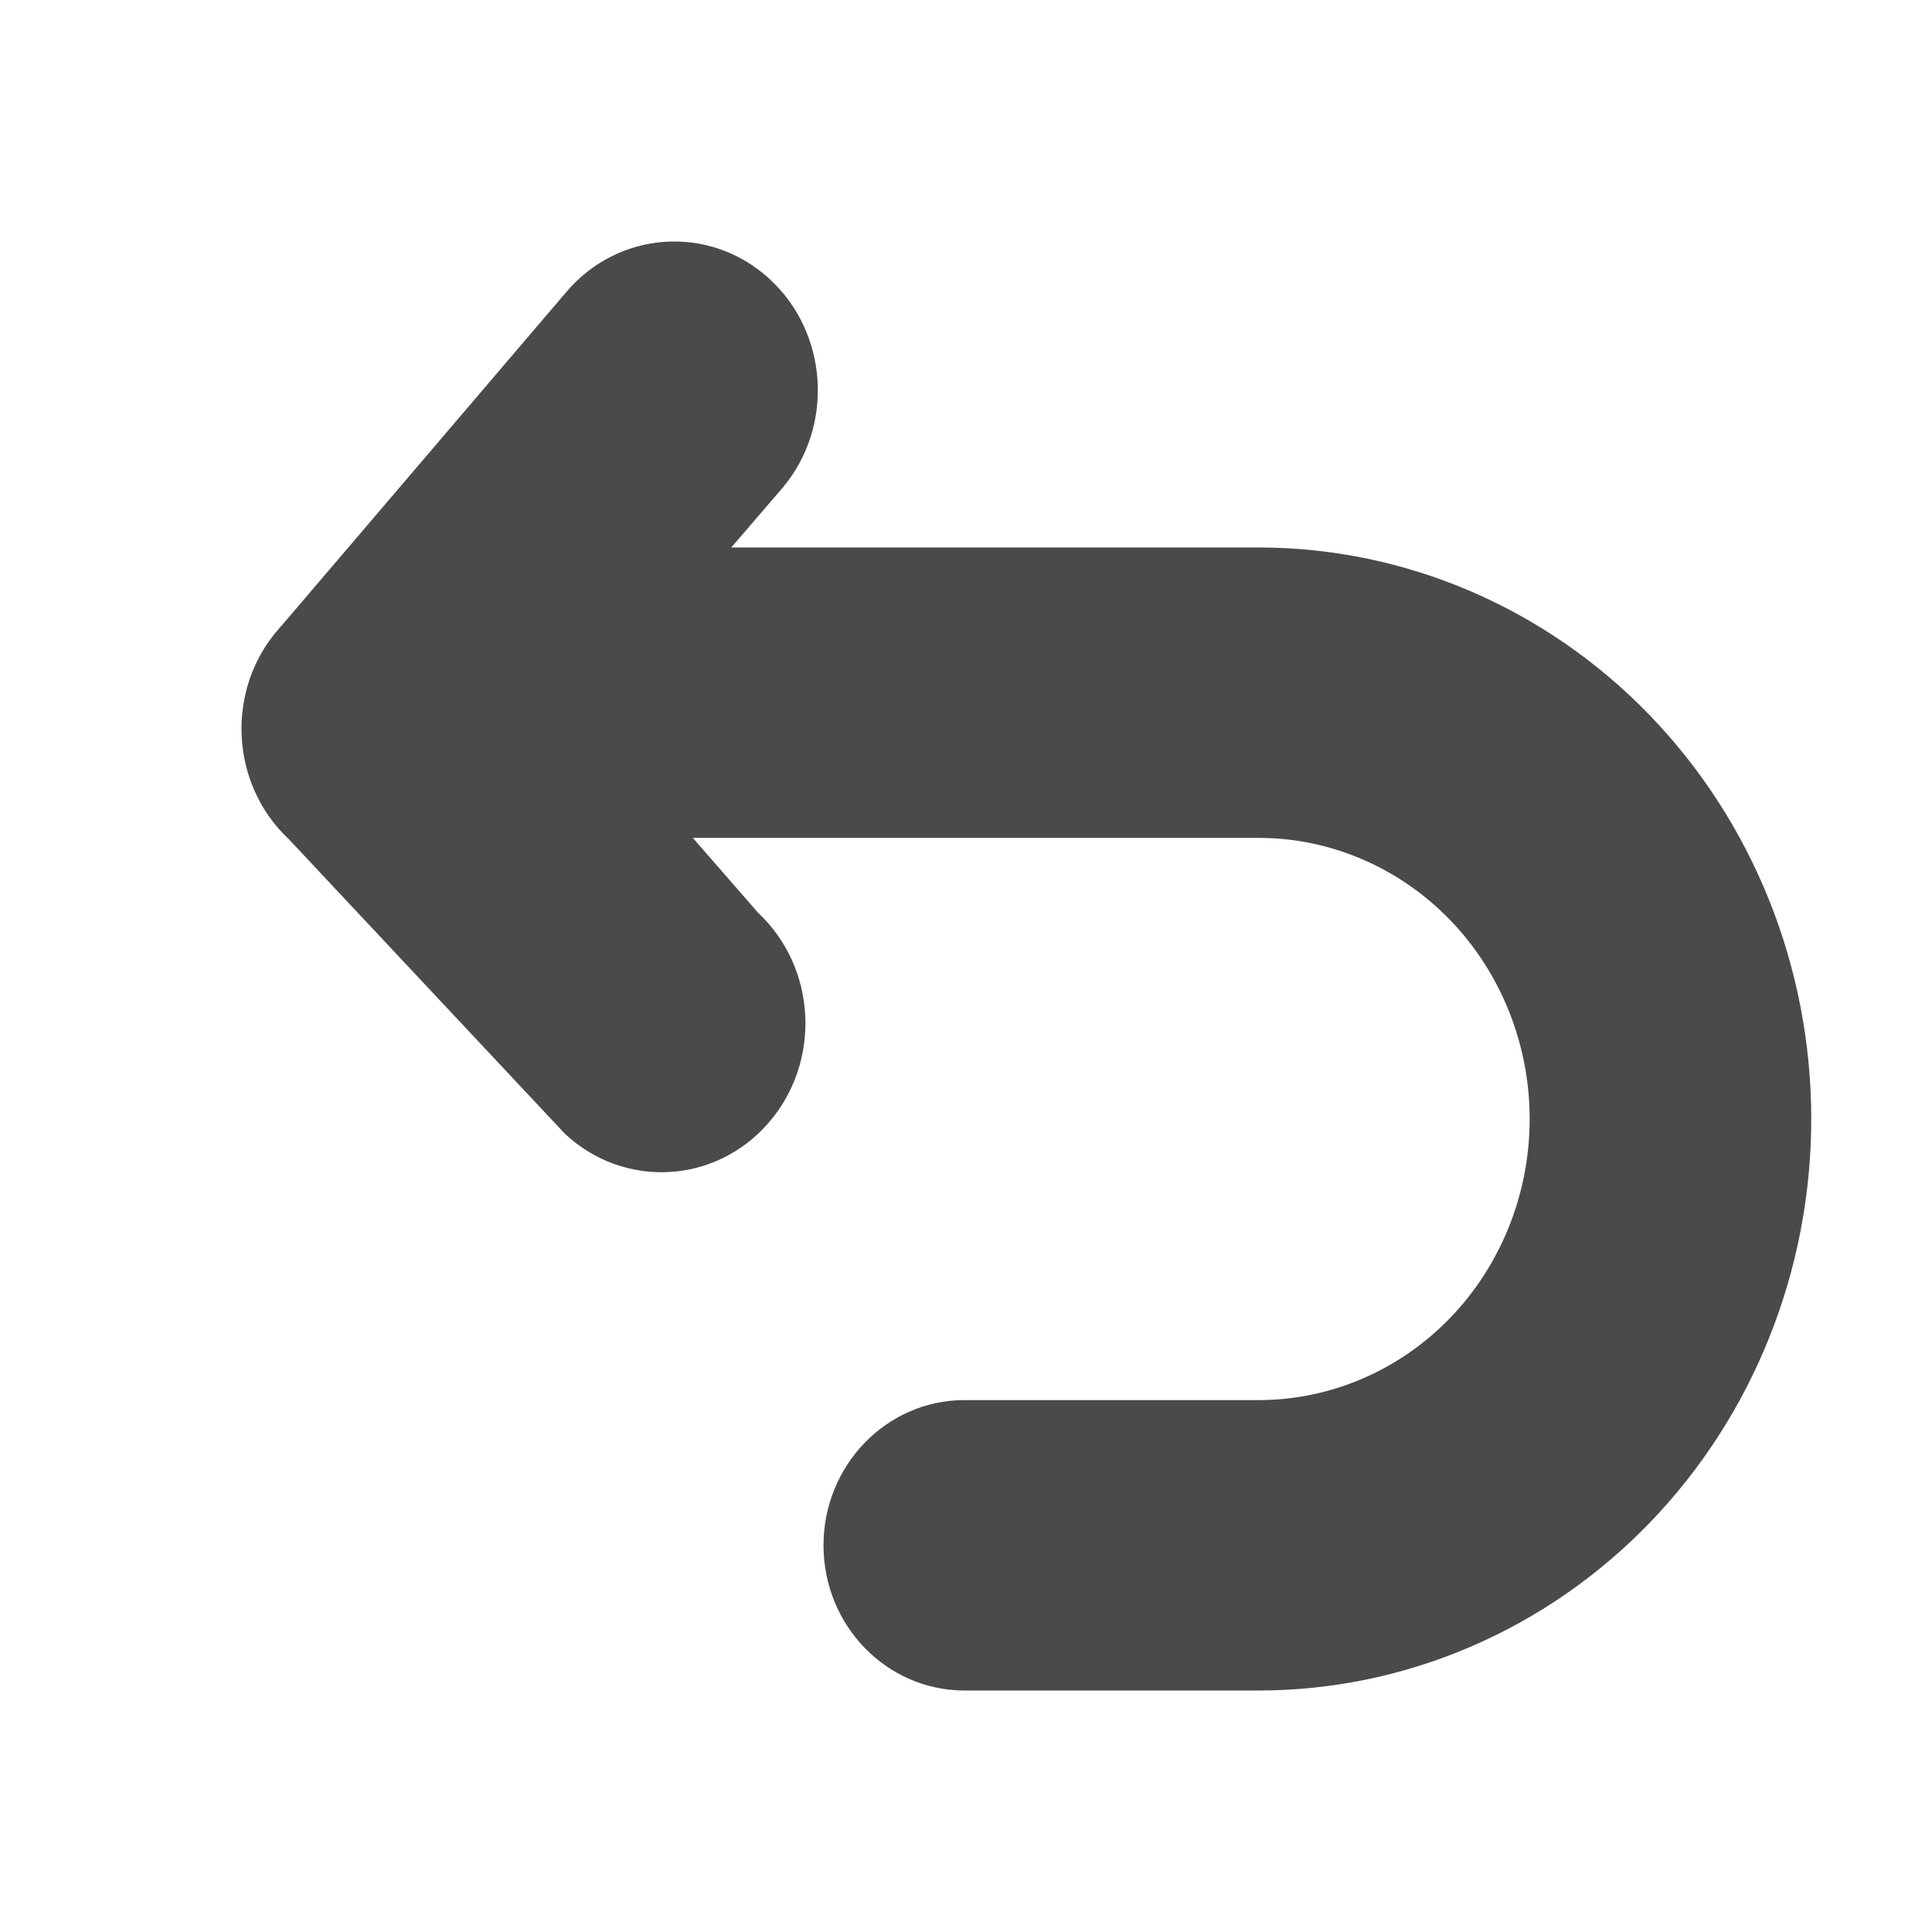
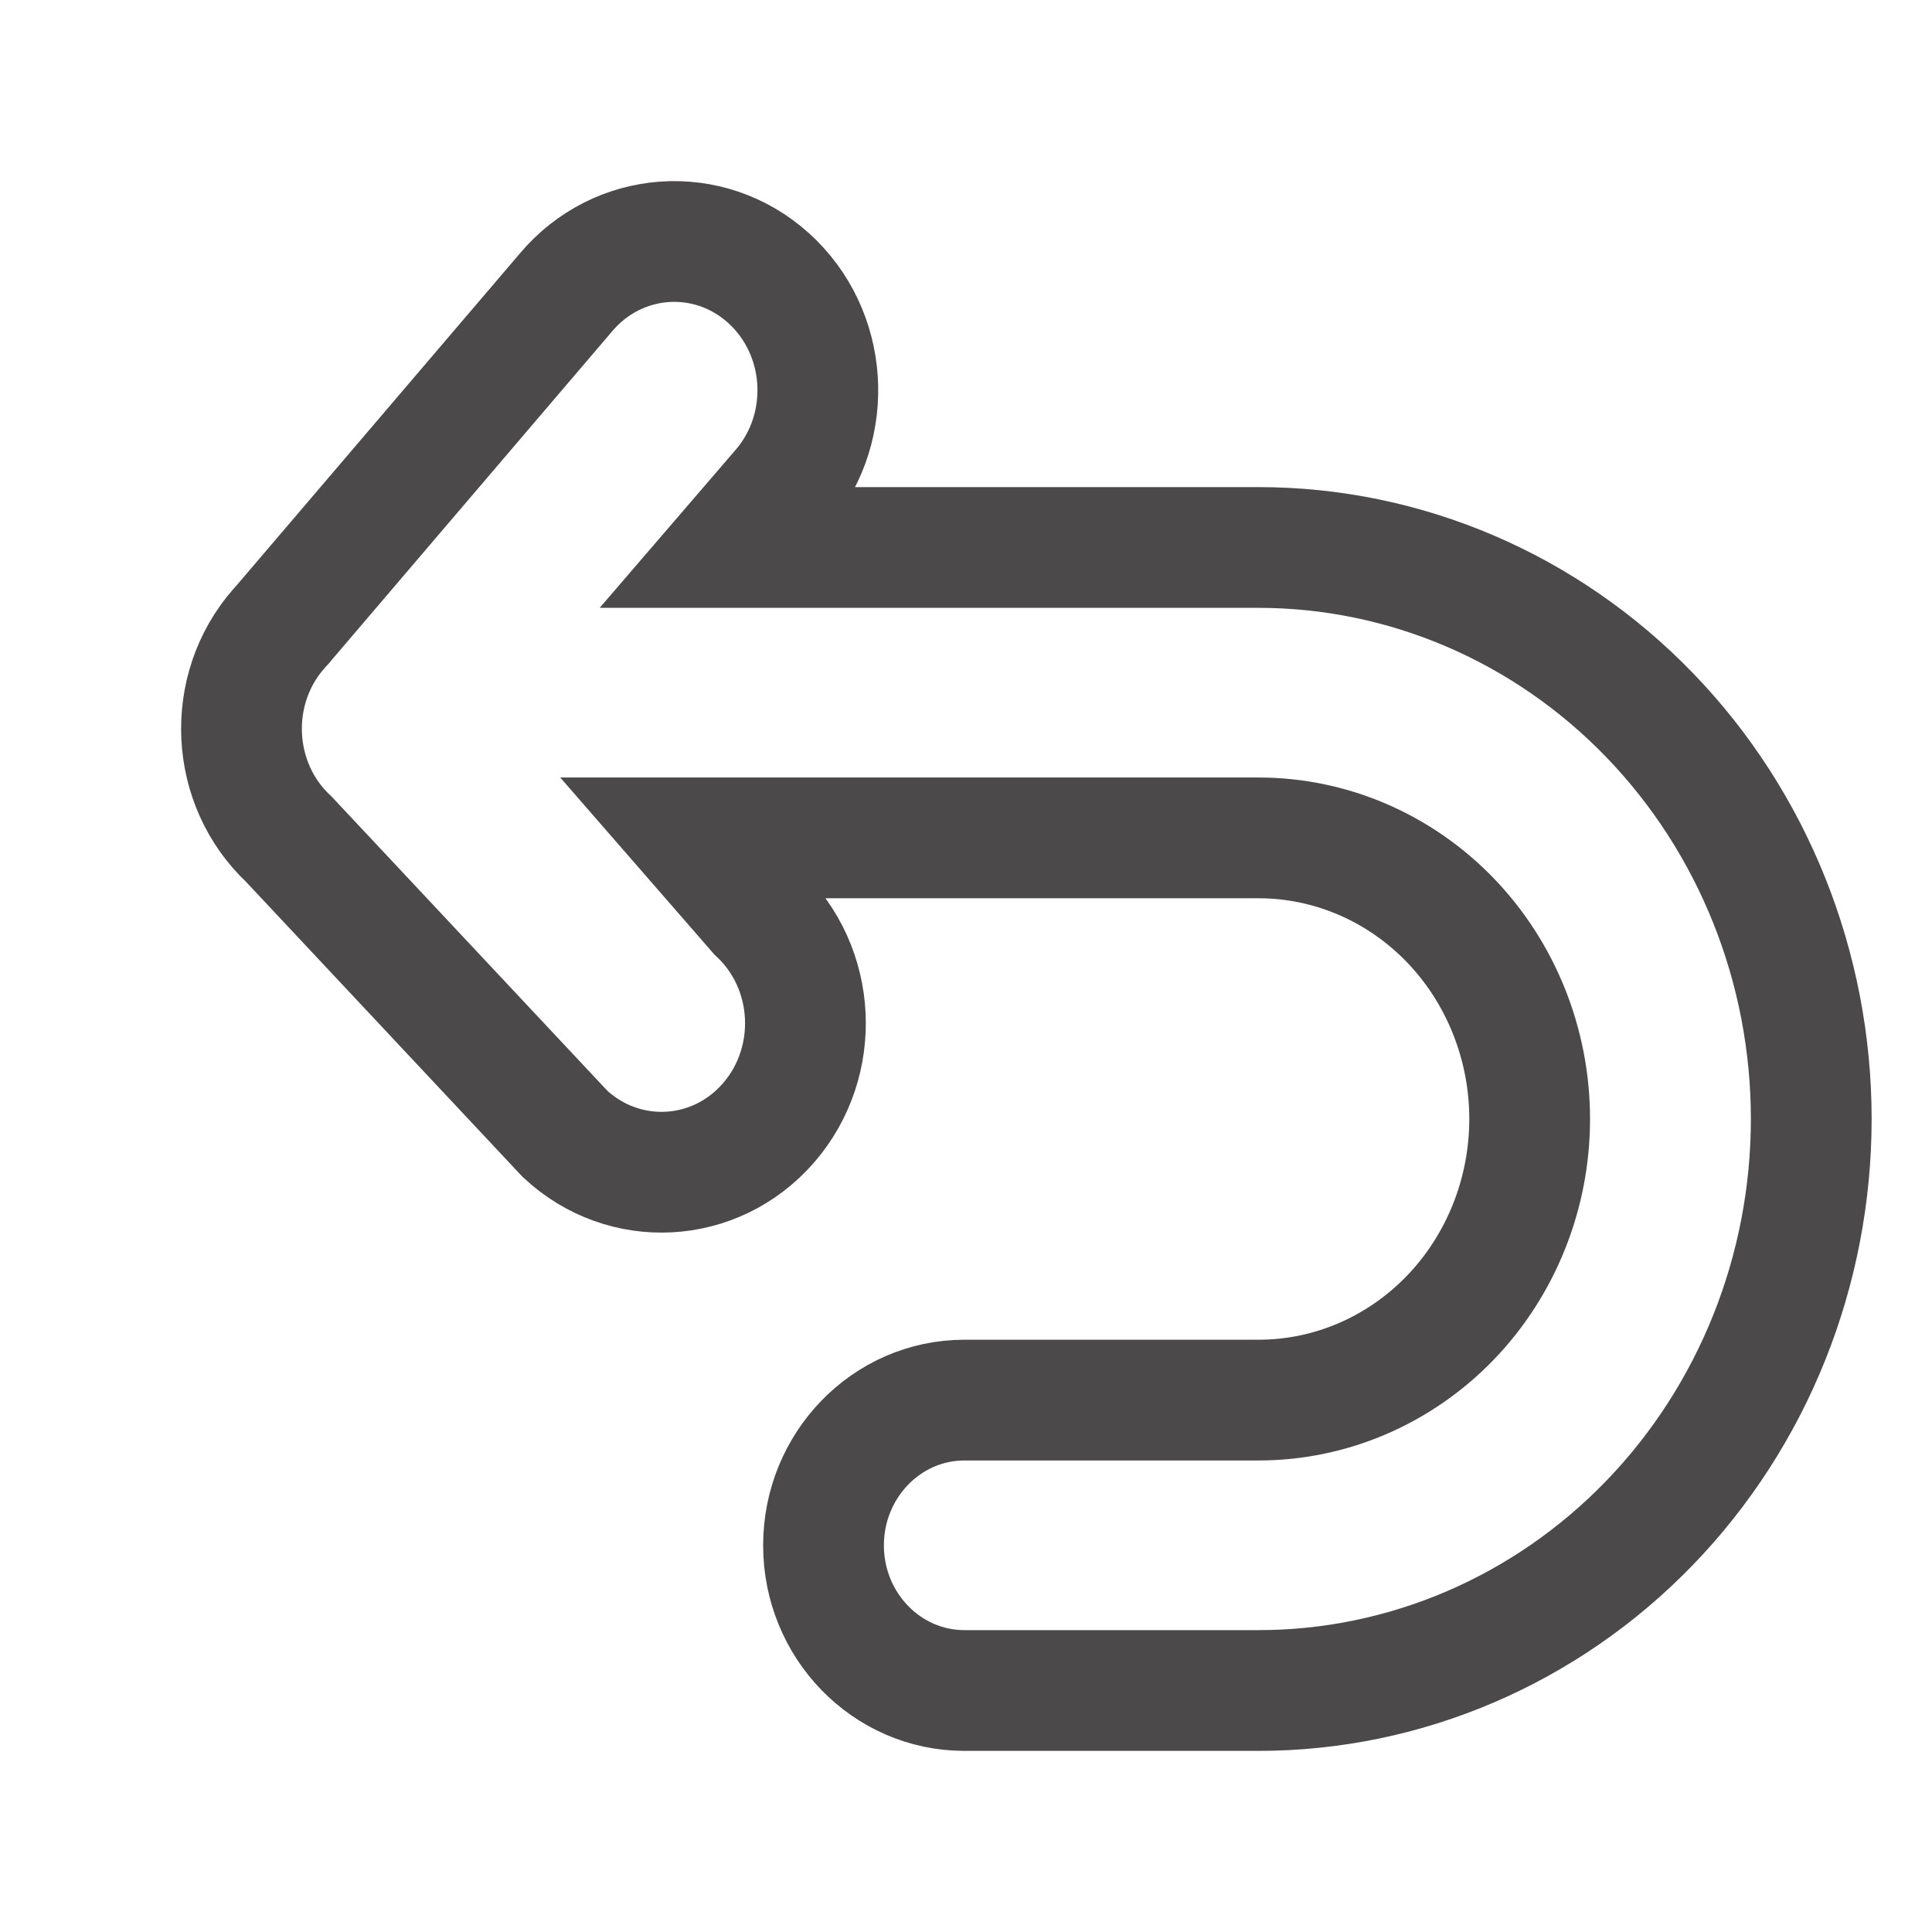
<svg xmlns="http://www.w3.org/2000/svg" width="16" height="16" viewBox="0 0 16 16" fill="none">
-   <path d="M6.363 9.301C5.922 9.807 5.168 9.846 4.679 9.39L2.393 6.951C1.904 6.494 1.866 5.713 2.308 5.208C2.32 5.193 2.333 5.18 2.346 5.166L2.353 5.157L4.686 2.423C5.117 1.91 5.869 1.856 6.364 2.302C6.86 2.749 6.912 3.527 6.481 4.04L6.056 4.534H10.423C11.638 4.534 12.803 5.034 13.661 5.922C14.519 6.81 15 8.013 15 9.267C15 10.521 14.519 11.724 13.661 12.612C12.803 13.5 11.638 14 10.423 14H7.987C7.343 14 6.82 13.462 6.82 12.798C6.82 12.134 7.343 11.595 7.987 11.595H10.423C11.017 11.595 11.587 11.351 12.009 10.915C12.43 10.479 12.668 9.886 12.668 9.267C12.668 8.648 12.43 8.055 12.009 7.619C11.587 7.183 11.017 6.939 10.423 6.939H5.738L6.277 7.558C6.766 8.015 6.804 8.795 6.363 9.301Z" fill="#4B4949" />
+   <path d="M6.363 9.301C5.922 9.807 5.168 9.846 4.679 9.39L2.393 6.951C1.904 6.494 1.866 5.713 2.308 5.208C2.32 5.193 2.333 5.18 2.346 5.166L2.353 5.157L4.686 2.423C5.117 1.91 5.869 1.856 6.364 2.302C6.86 2.749 6.912 3.527 6.481 4.04L6.056 4.534H10.423C11.638 4.534 12.803 5.034 13.661 5.922C14.519 6.81 15 8.013 15 9.267C15 10.521 14.519 11.724 13.661 12.612C12.803 13.5 11.638 14 10.423 14H7.987C7.343 14 6.82 13.462 6.82 12.798C6.82 12.134 7.343 11.595 7.987 11.595H10.423C11.017 11.595 11.587 11.351 12.009 10.915C12.43 10.479 12.668 9.886 12.668 9.267C12.668 8.648 12.43 8.055 12.009 7.619C11.587 7.183 11.017 6.939 10.423 6.939H5.738L6.277 7.558C6.766 8.015 6.804 8.795 6.363 9.301Z" stroke="#4B4949" />
</svg>
